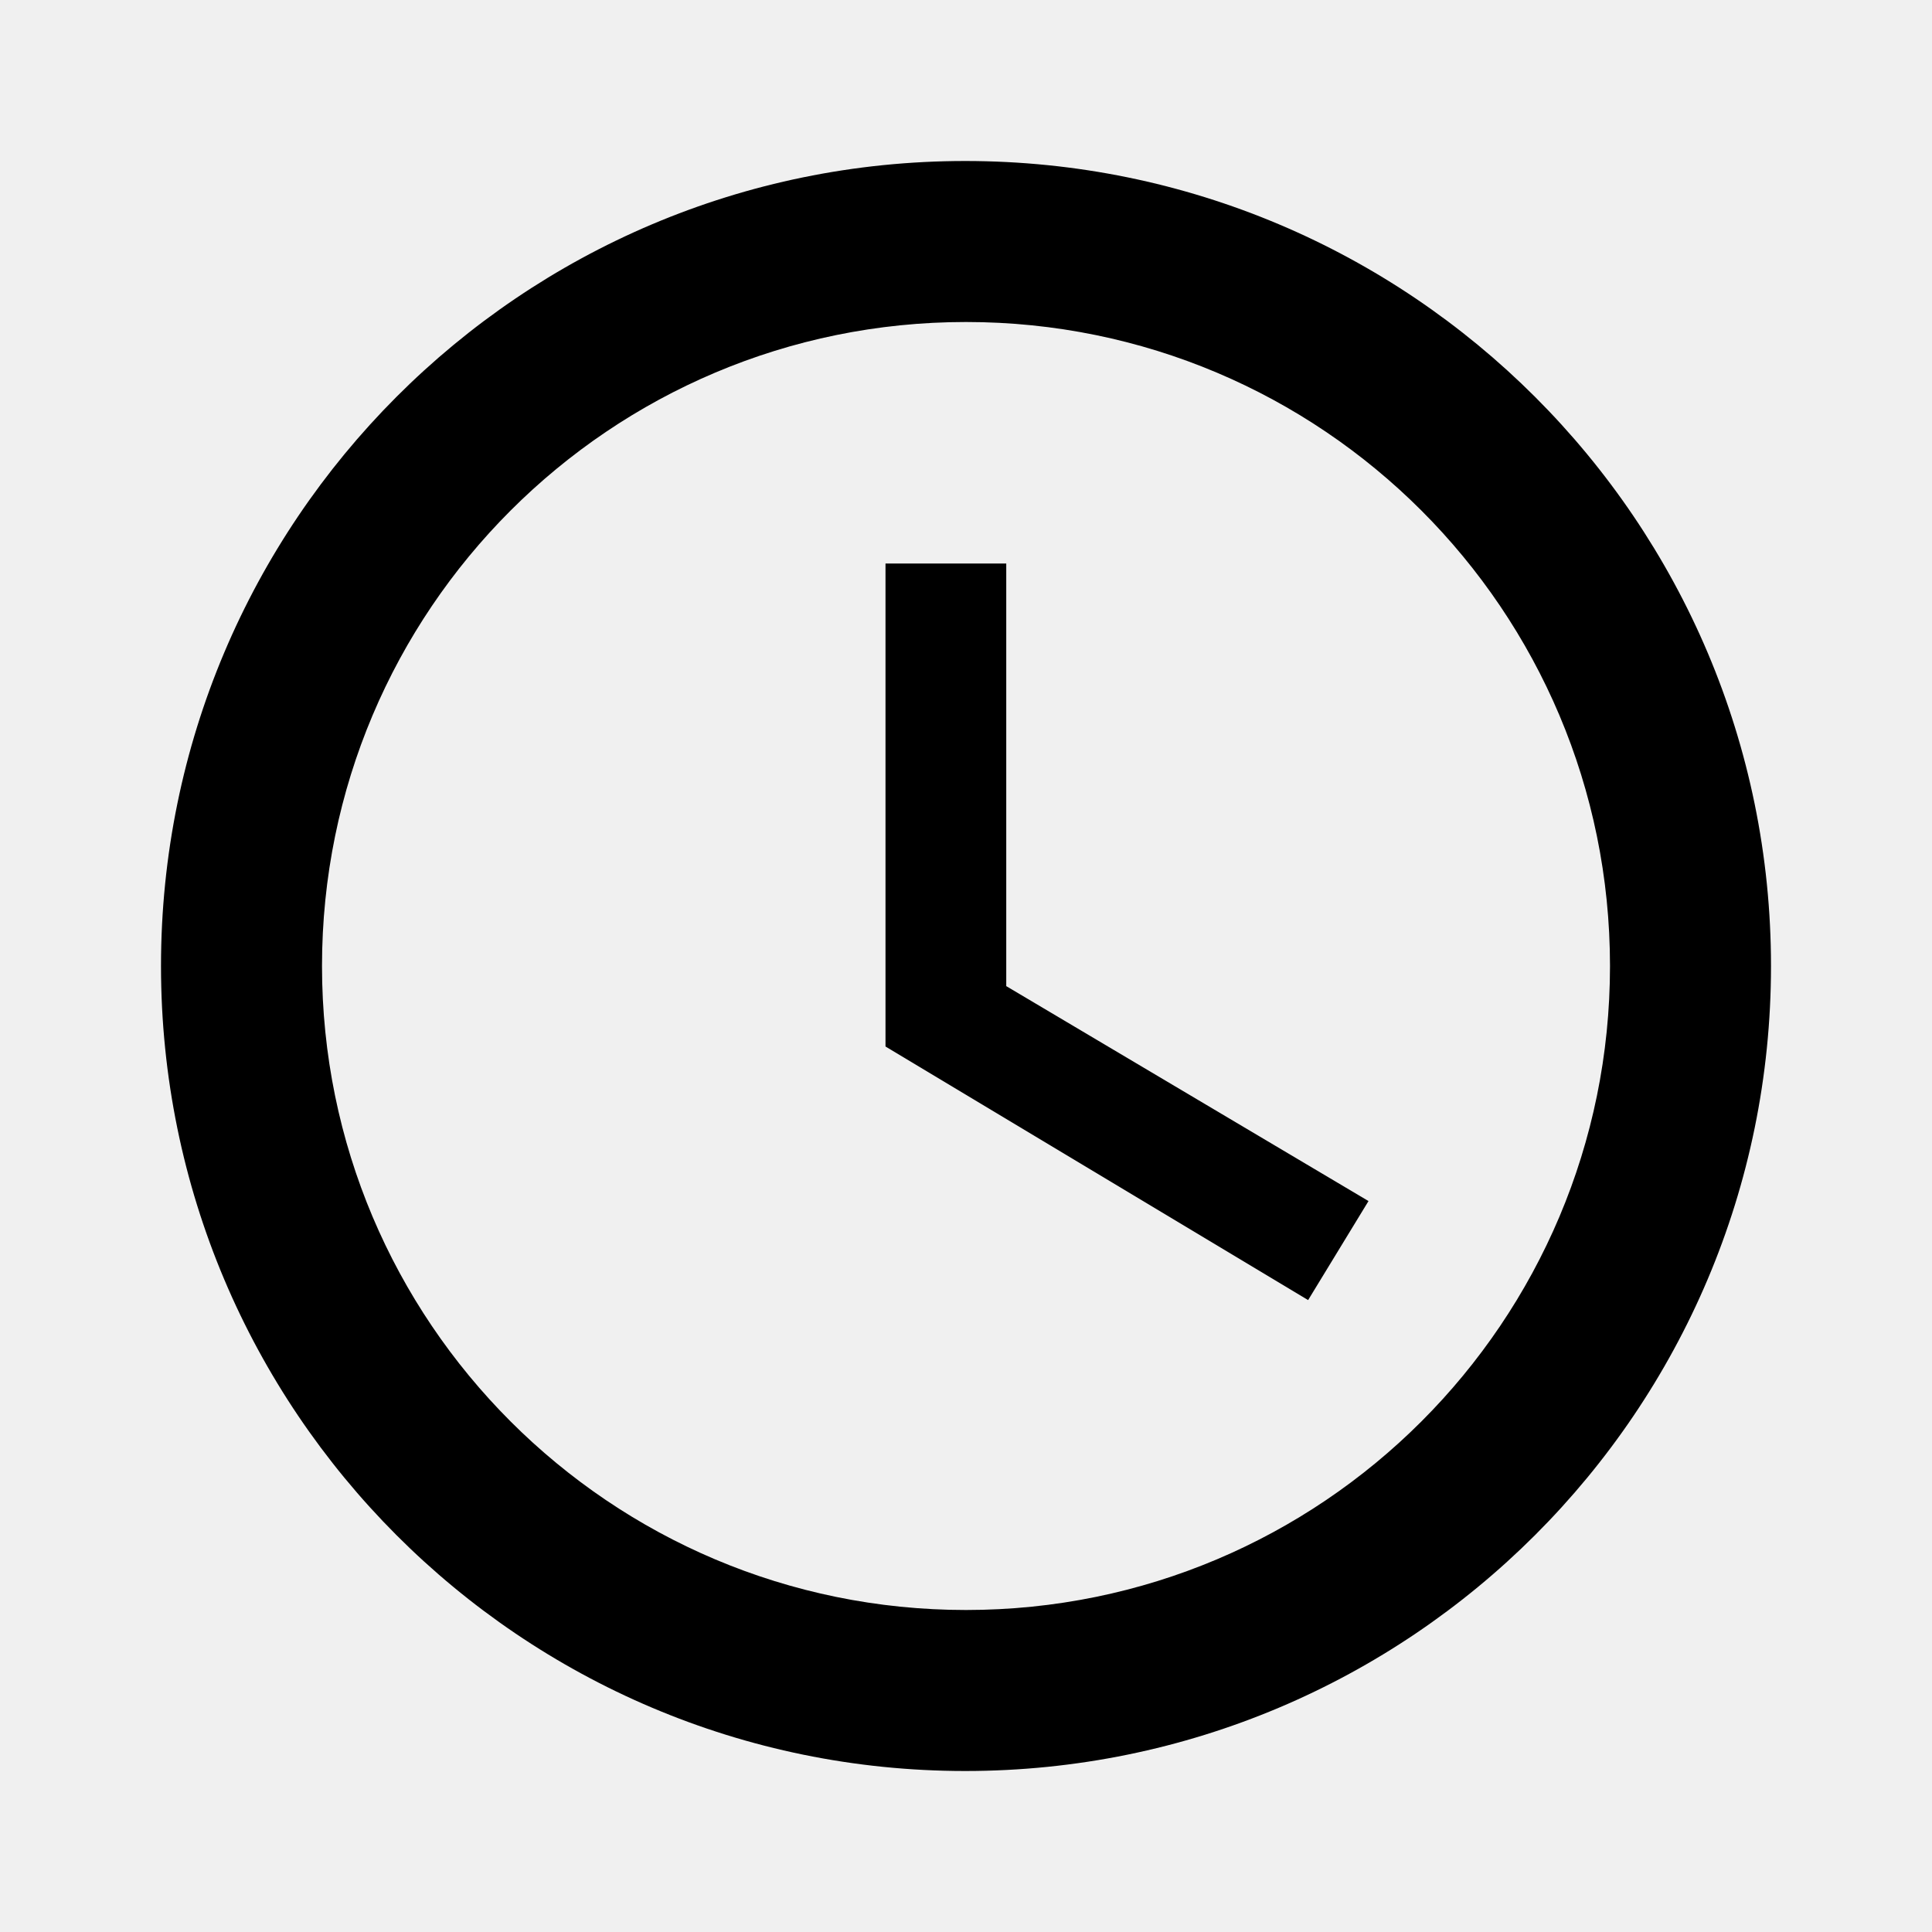
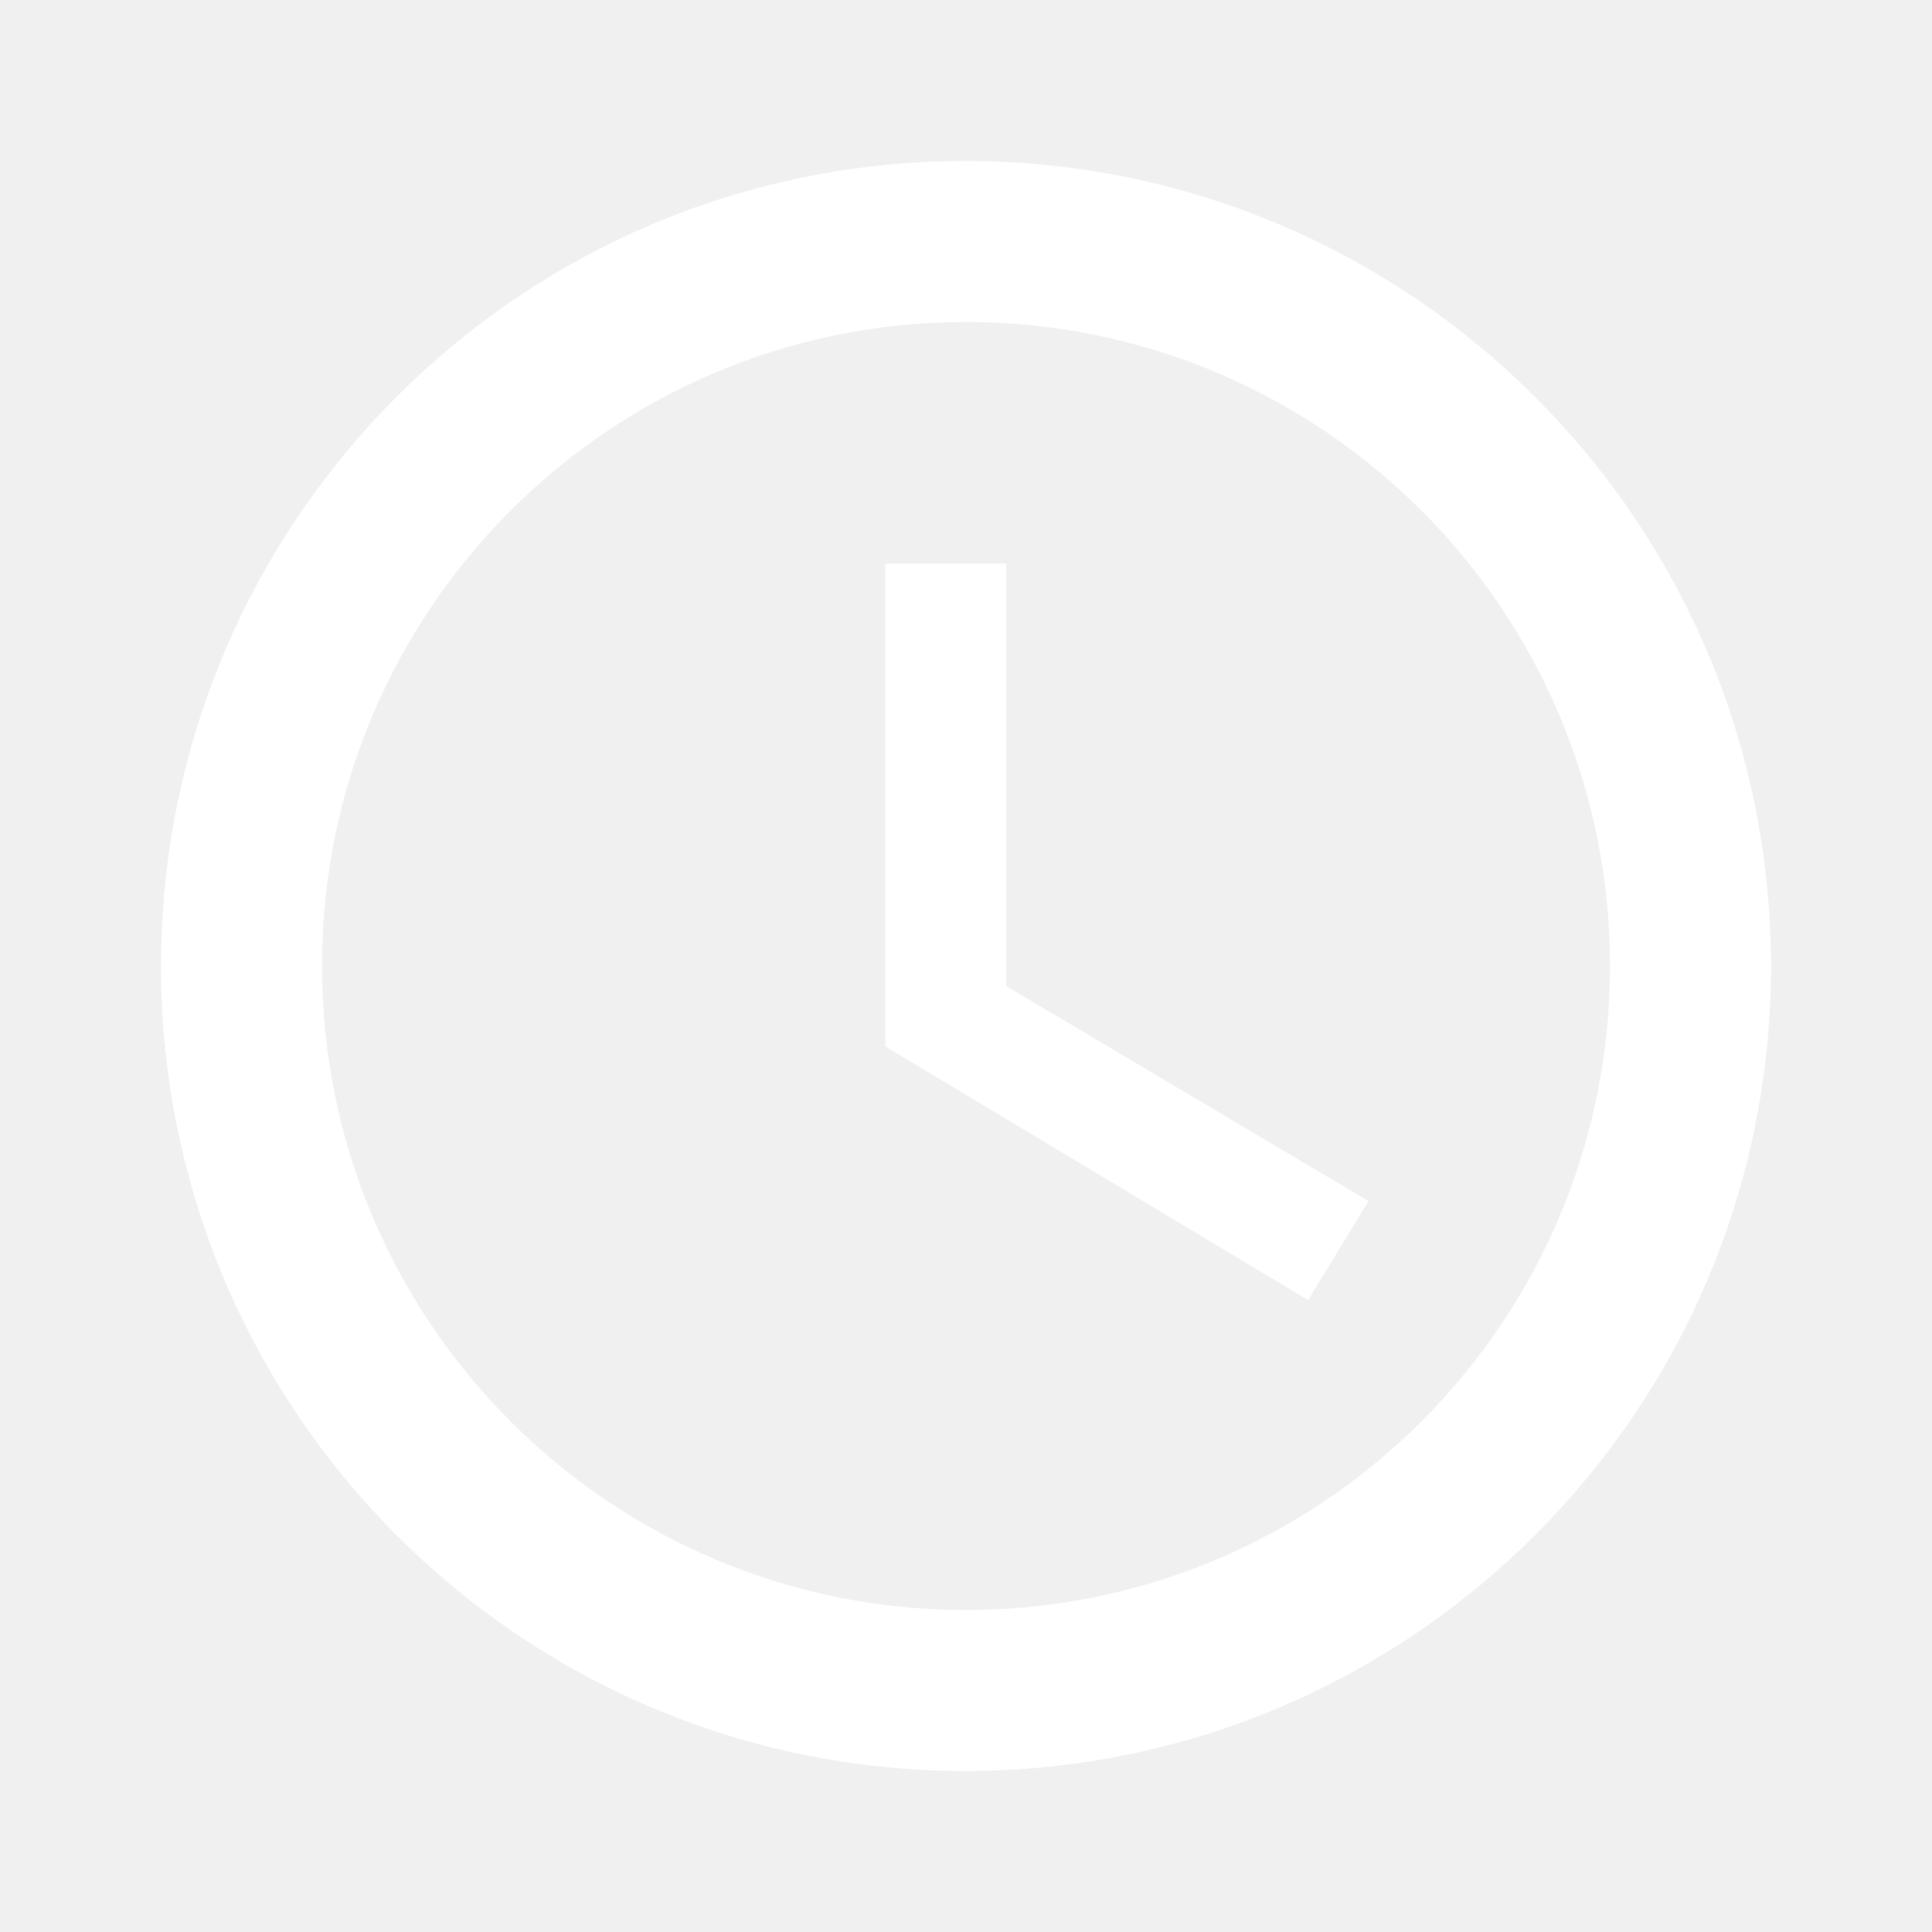
- <svg xmlns="http://www.w3.org/2000/svg" fill="#000000" height="24" viewBox="0 0 24 24" width="24">
+ <svg xmlns="http://www.w3.org/2000/svg" fill="#FFFFFF" height="18" viewBox="0 0 24 24" width="18">
  <path d="M11.99 2C6.47 2 2 6.48 2 12s4.47 10 9.99 10C17.52 22 22 17.52 22 12S17.52 2 11.99 2zM12 20c-4.42 0-8-3.58-8-8s3.58-8 8-8 8 3.58 8 8-3.58 8-8 8z" />
  <path d="M0 0h24v24H0z" fill="none" />
  <path d="M12.5 7H11v6l5.25 3.15.75-1.23-4.5-2.67z" />
</svg>
